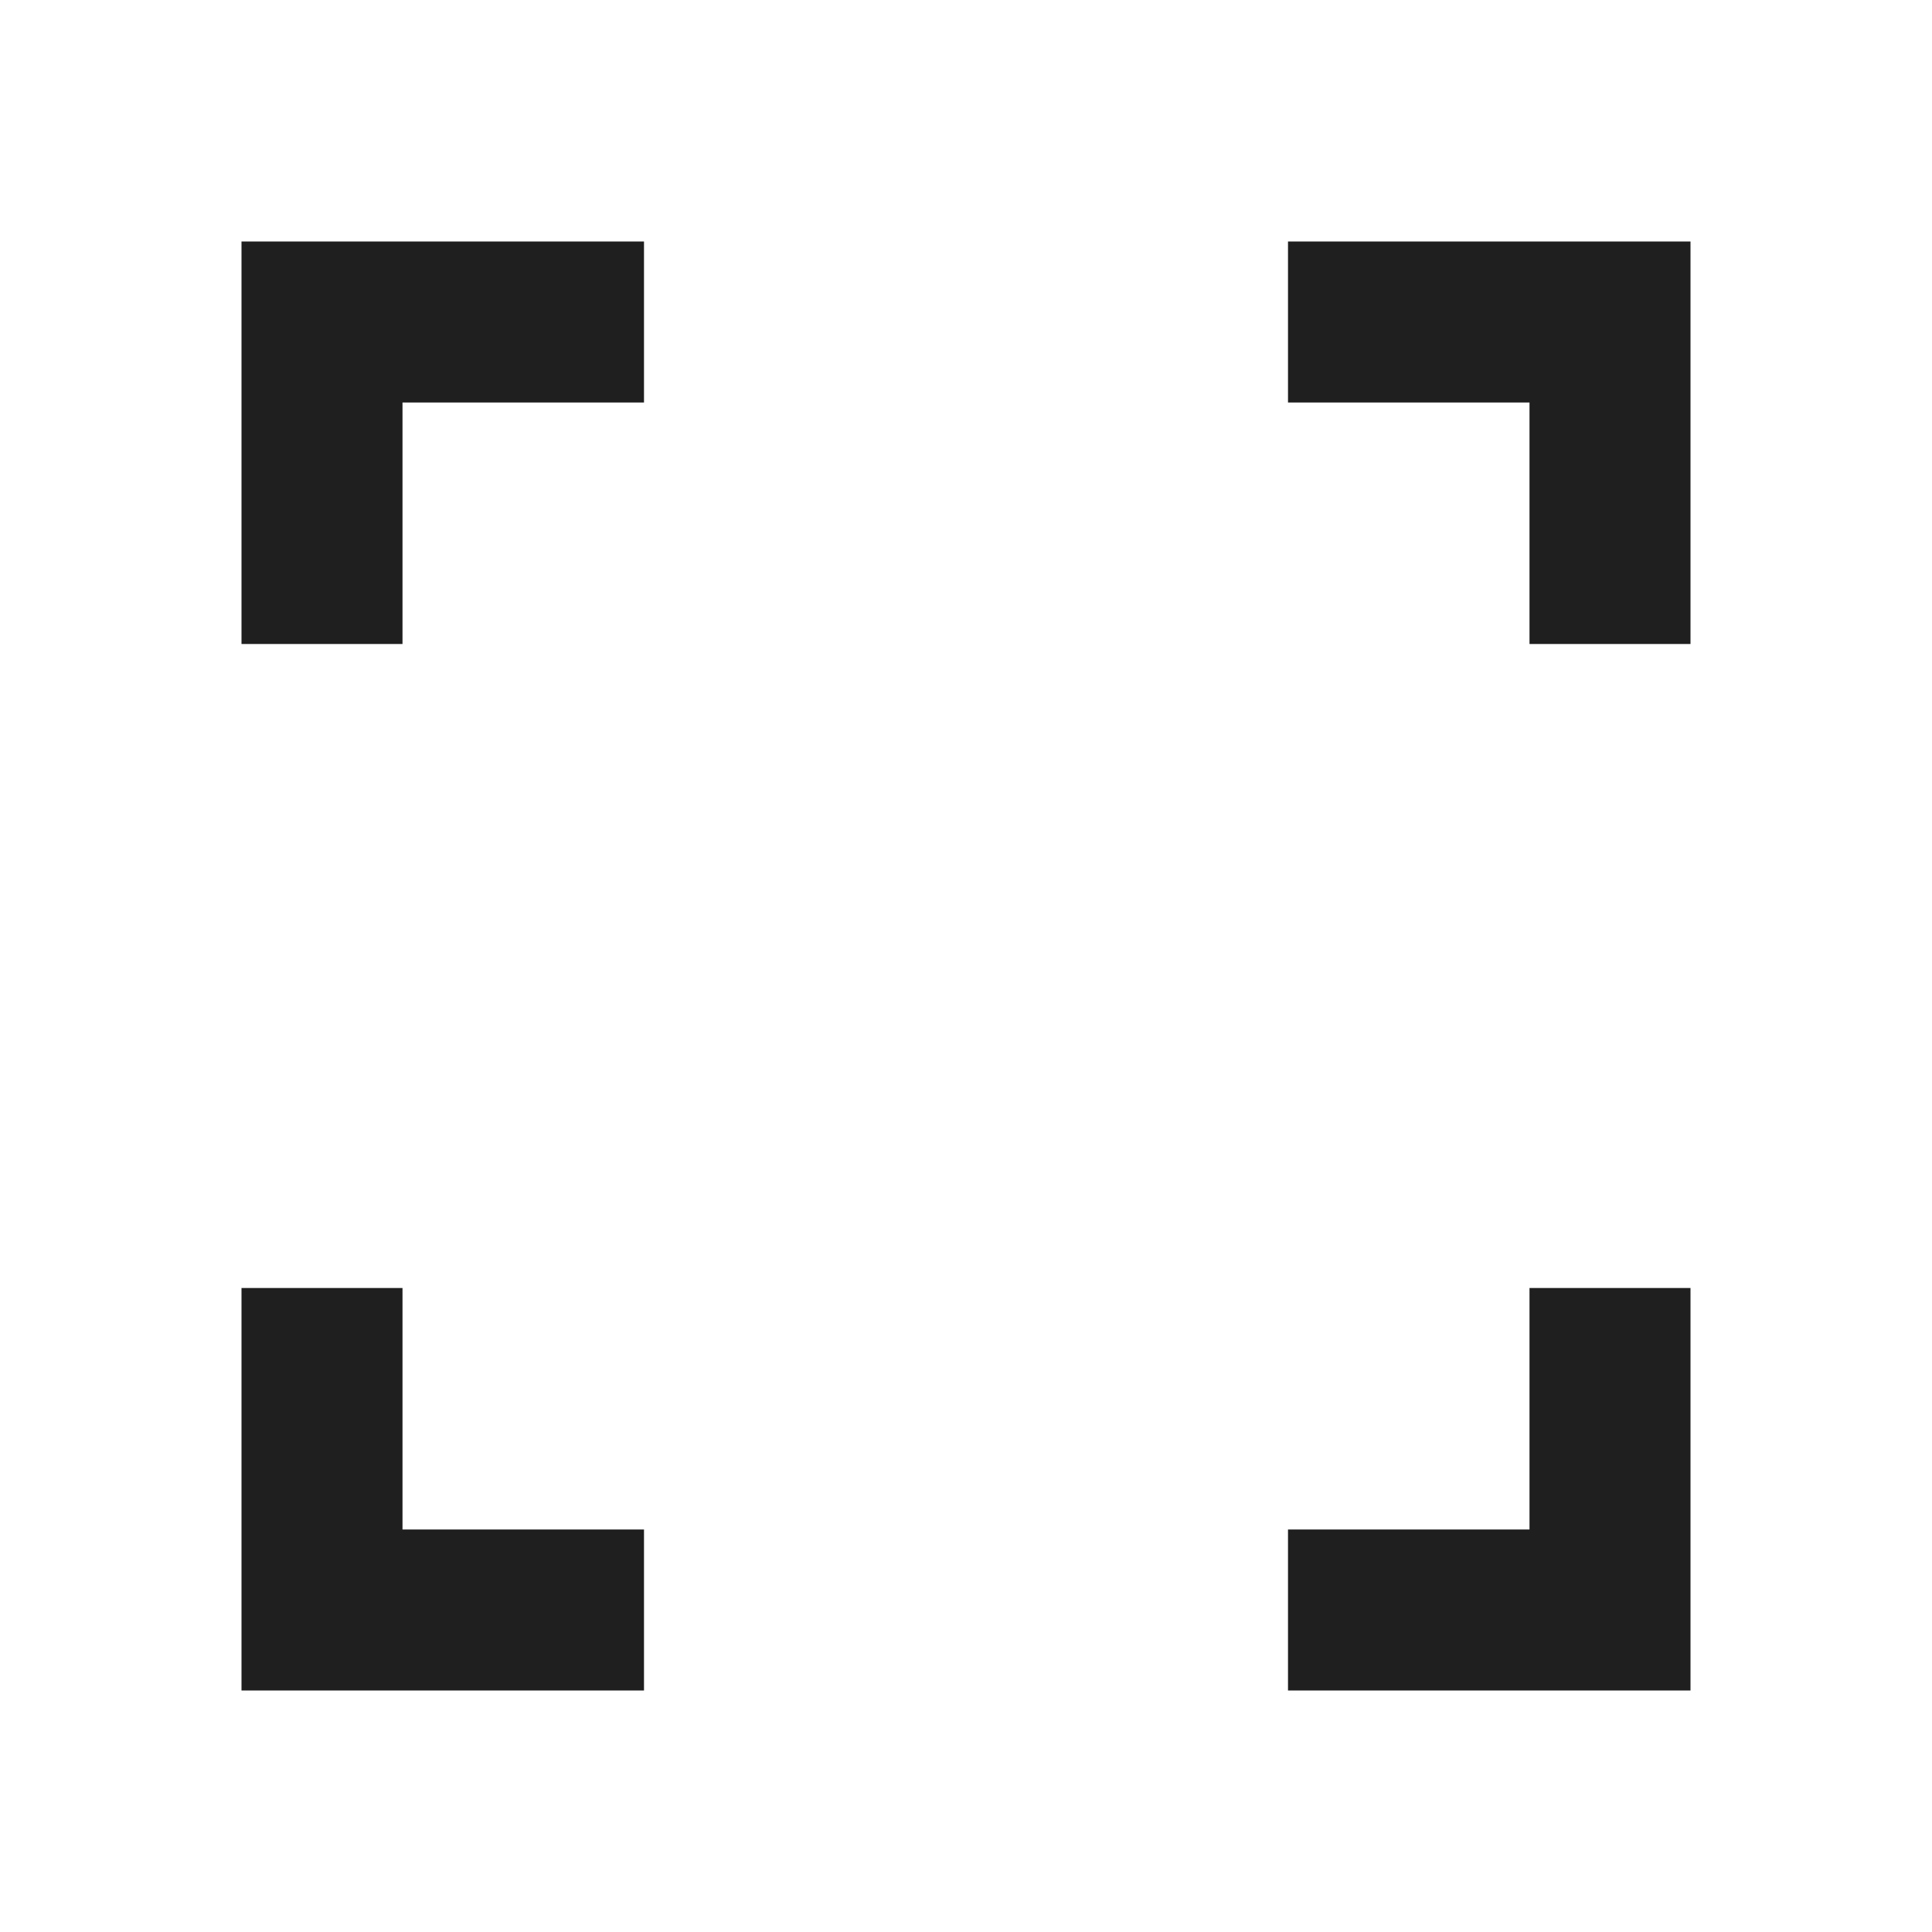
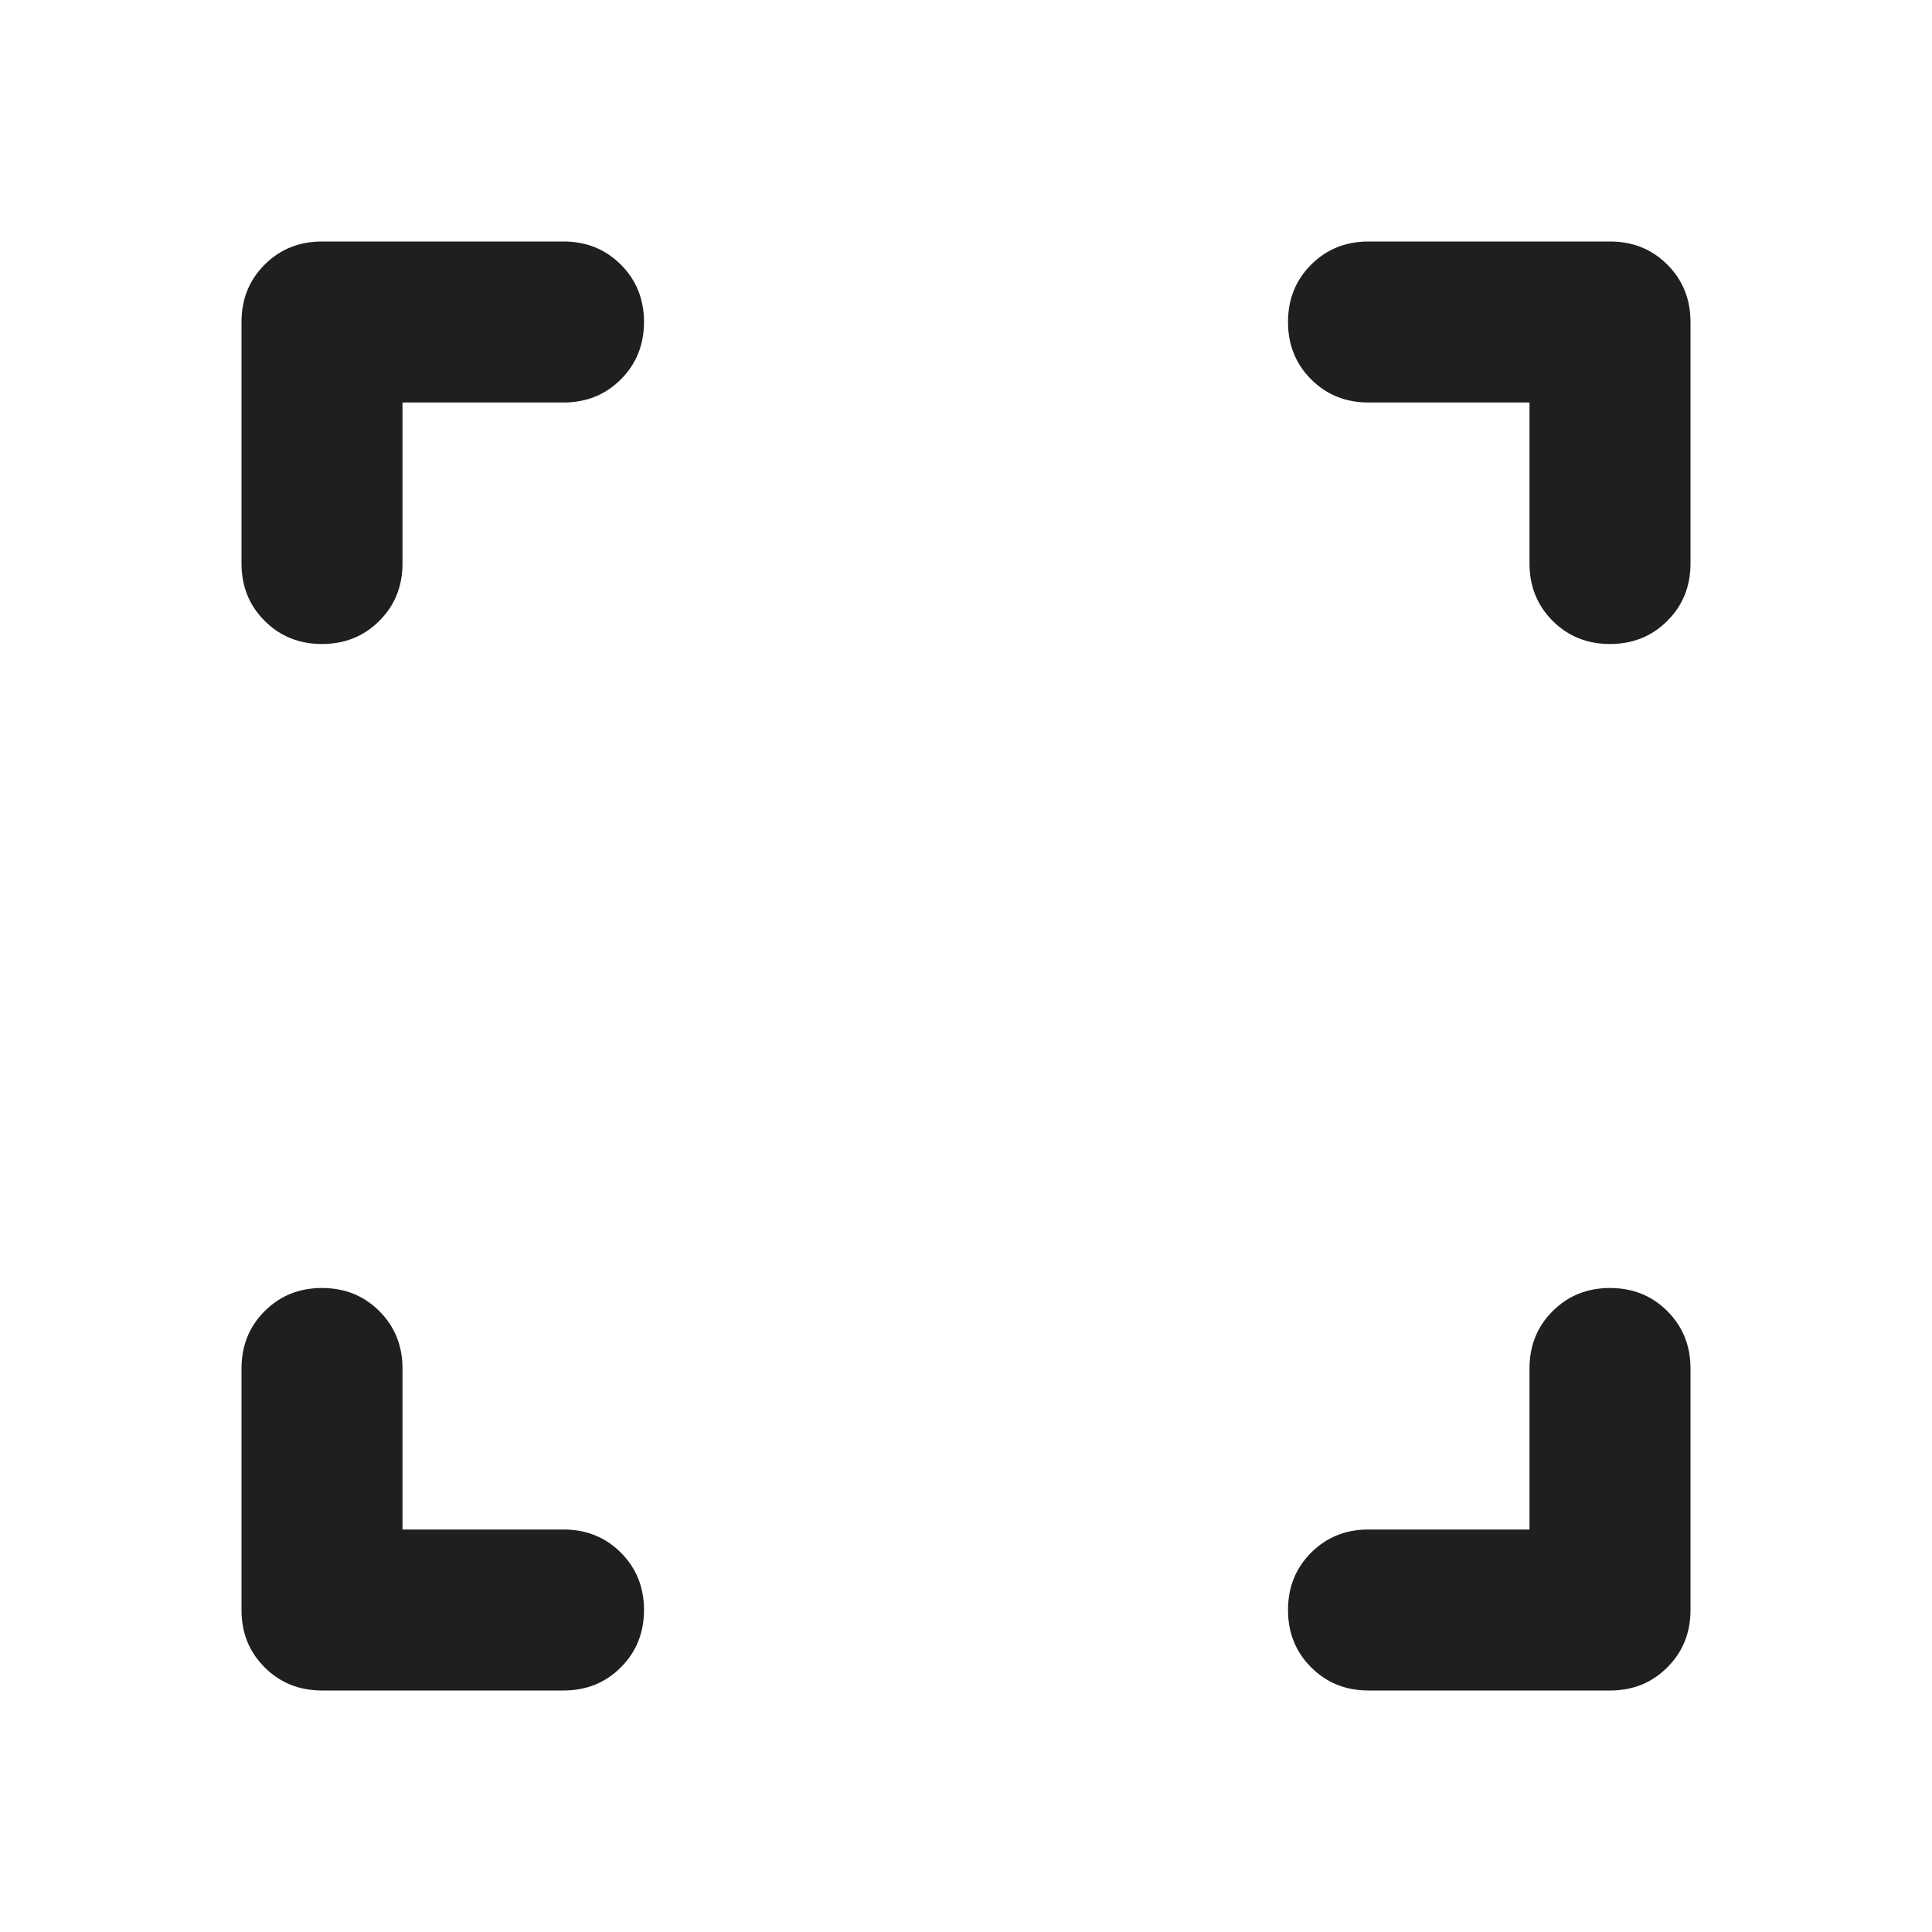
<svg xmlns="http://www.w3.org/2000/svg" height="24px" viewBox="0 -960 960 960" width="24px" fill="#1f1f1f">
-   <path d="M120-120v-200h80v120h120v80H120Zm520 0v-80h120v-120h80v200H640ZM120-640v-200h200v80H200v120h-80Zm640 0v-120H640v-80h200v200h-80Z" />
+   <path d="M200-200h80q17 0 28.5 11.5T320-160q0 17-11.5 28.5T280-120H160q-17 0-28.5-11.5T120-160v-120q0-17 11.5-28.5T160-320q17 0 28.5 11.5T200-280v80Zm560 0v-80q0-17 11.5-28.5T800-320q17 0 28.5 11.5T840-280v120q0 17-11.5 28.5T800-120H680q-17 0-28.5-11.5T640-160q0-17 11.5-28.5T680-200h80ZM200-760v80q0 17-11.5 28.5T160-640q-17 0-28.5-11.5T120-680v-120q0-17 11.5-28.5T160-840h120q17 0 28.5 11.5T320-800q0 17-11.5 28.5T280-760h-80Zm560 0h-80q-17 0-28.5-11.5T640-800q0-17 11.5-28.5T680-840h120q17 0 28.5 11.5T840-800v120q0 17-11.5 28.5T800-640q-17 0-28.5-11.5T760-680v-80Z" />
</svg>
